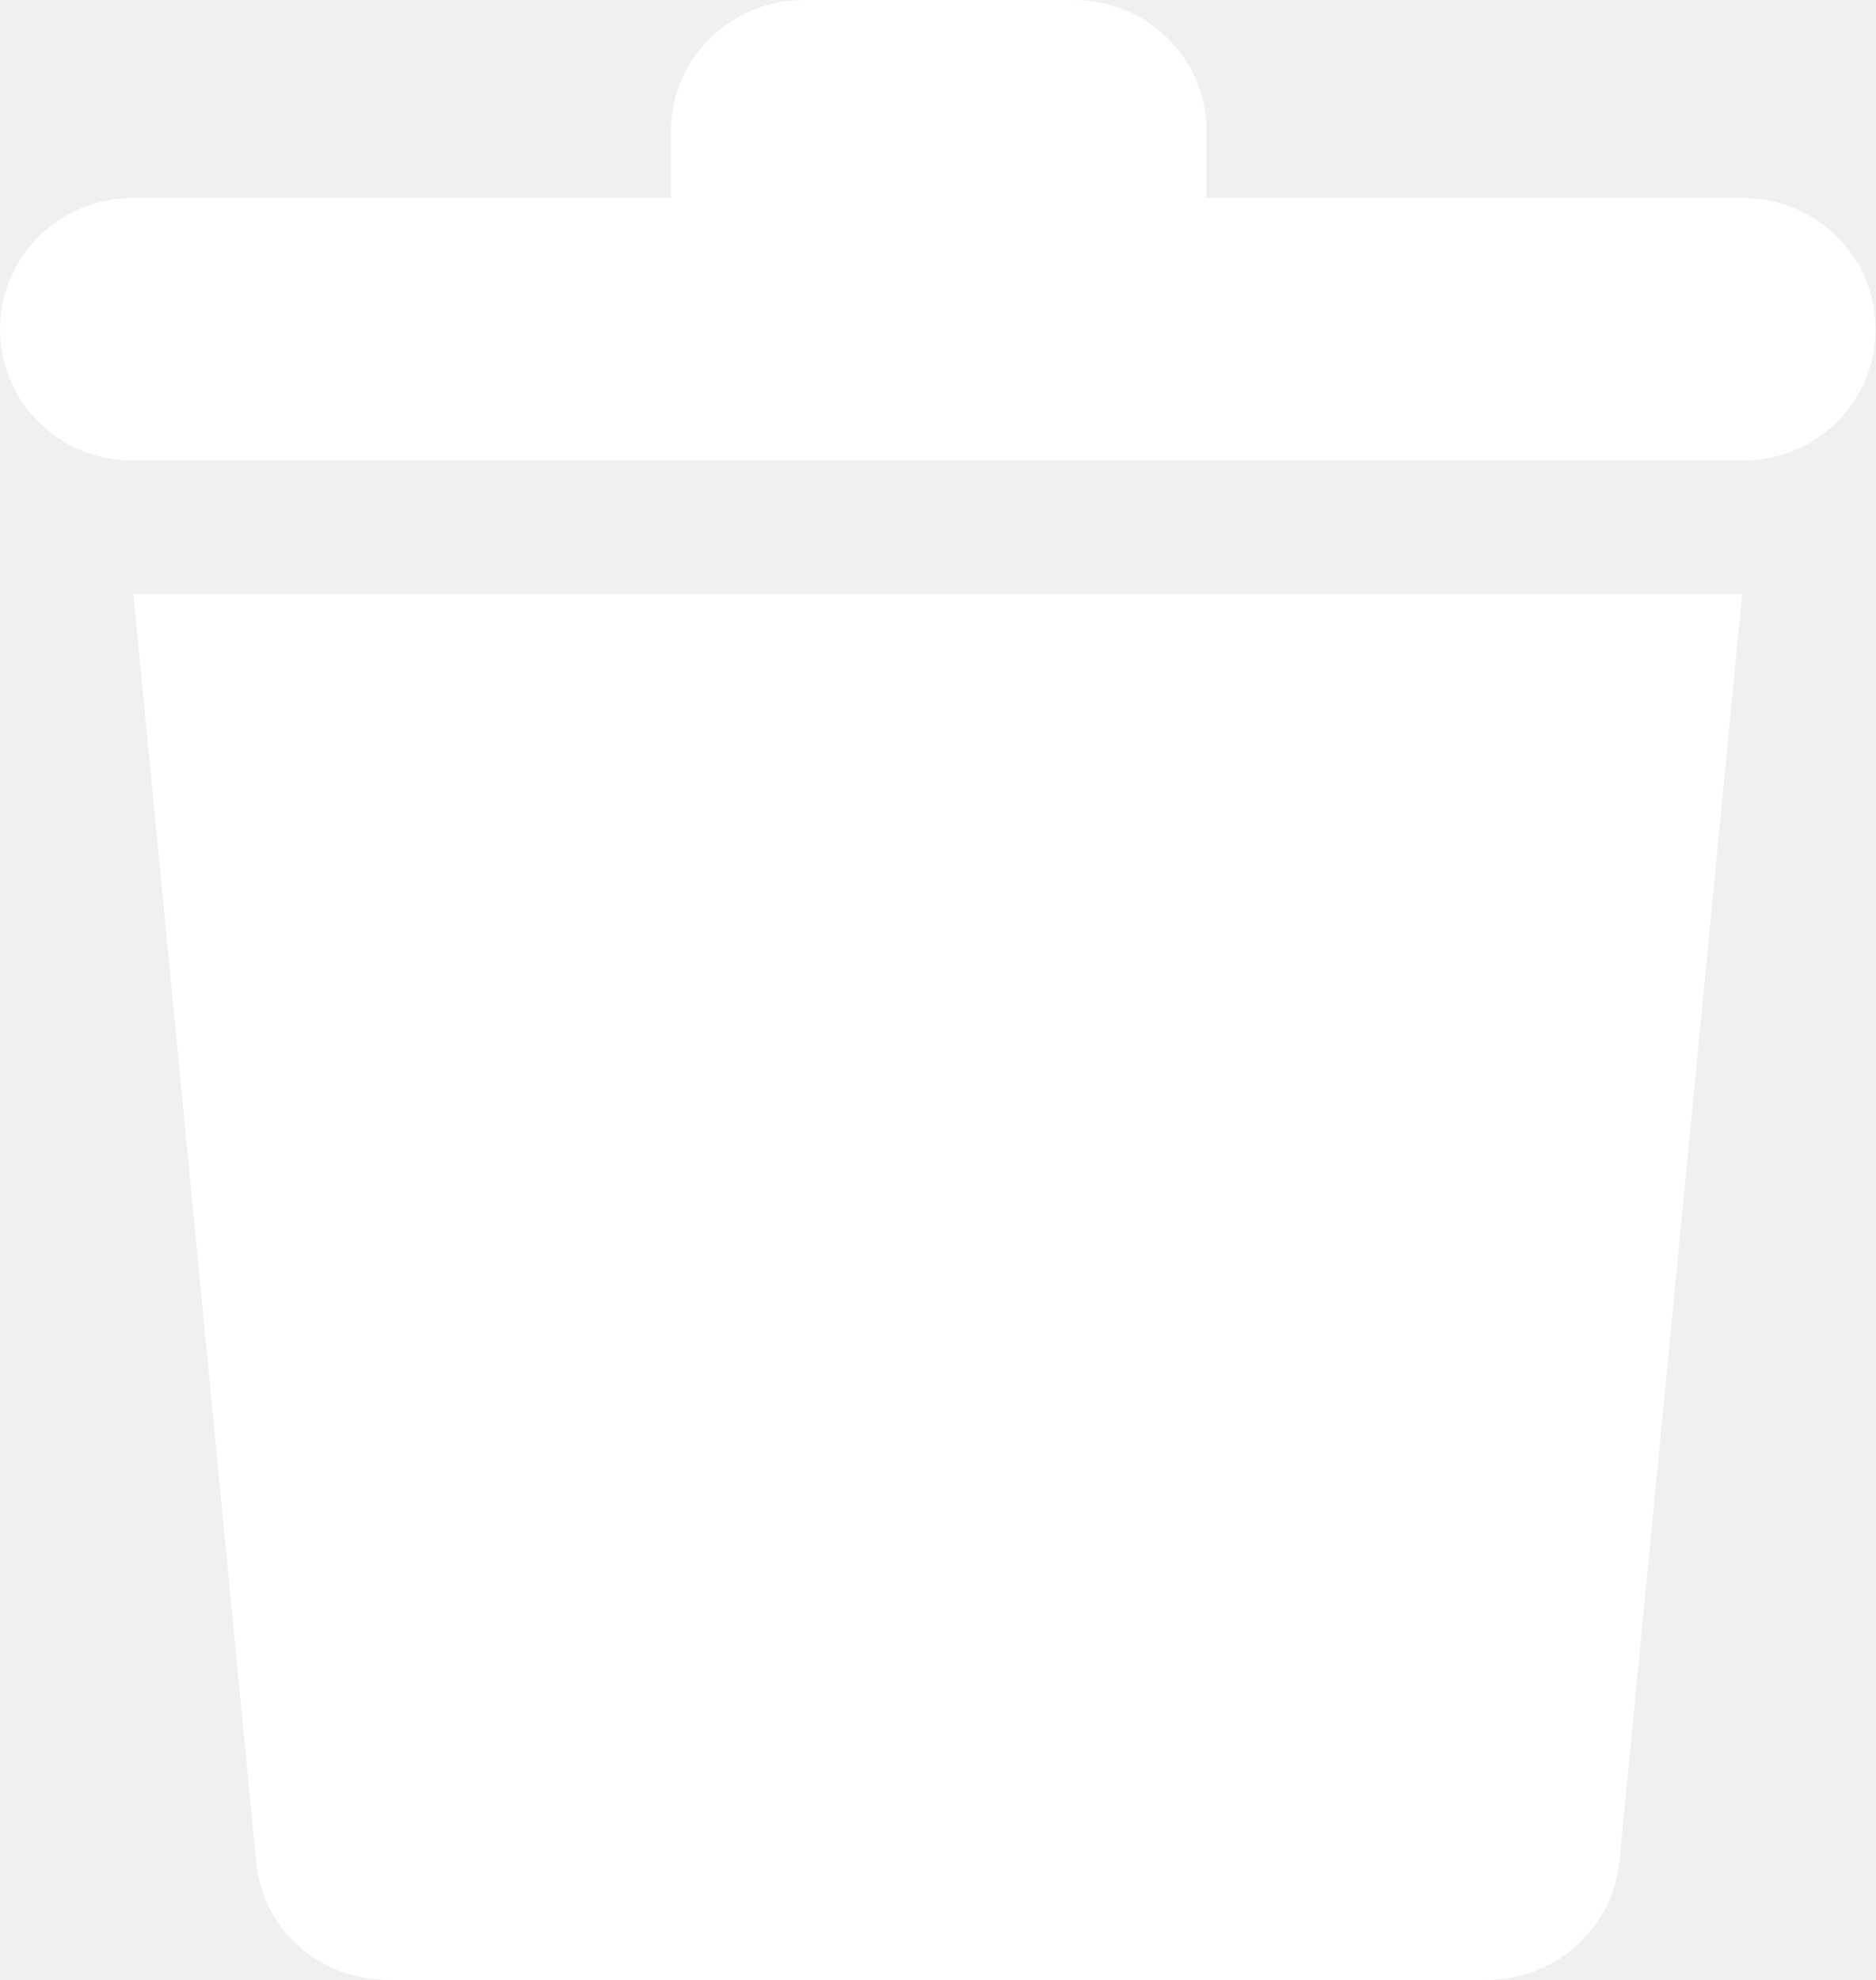
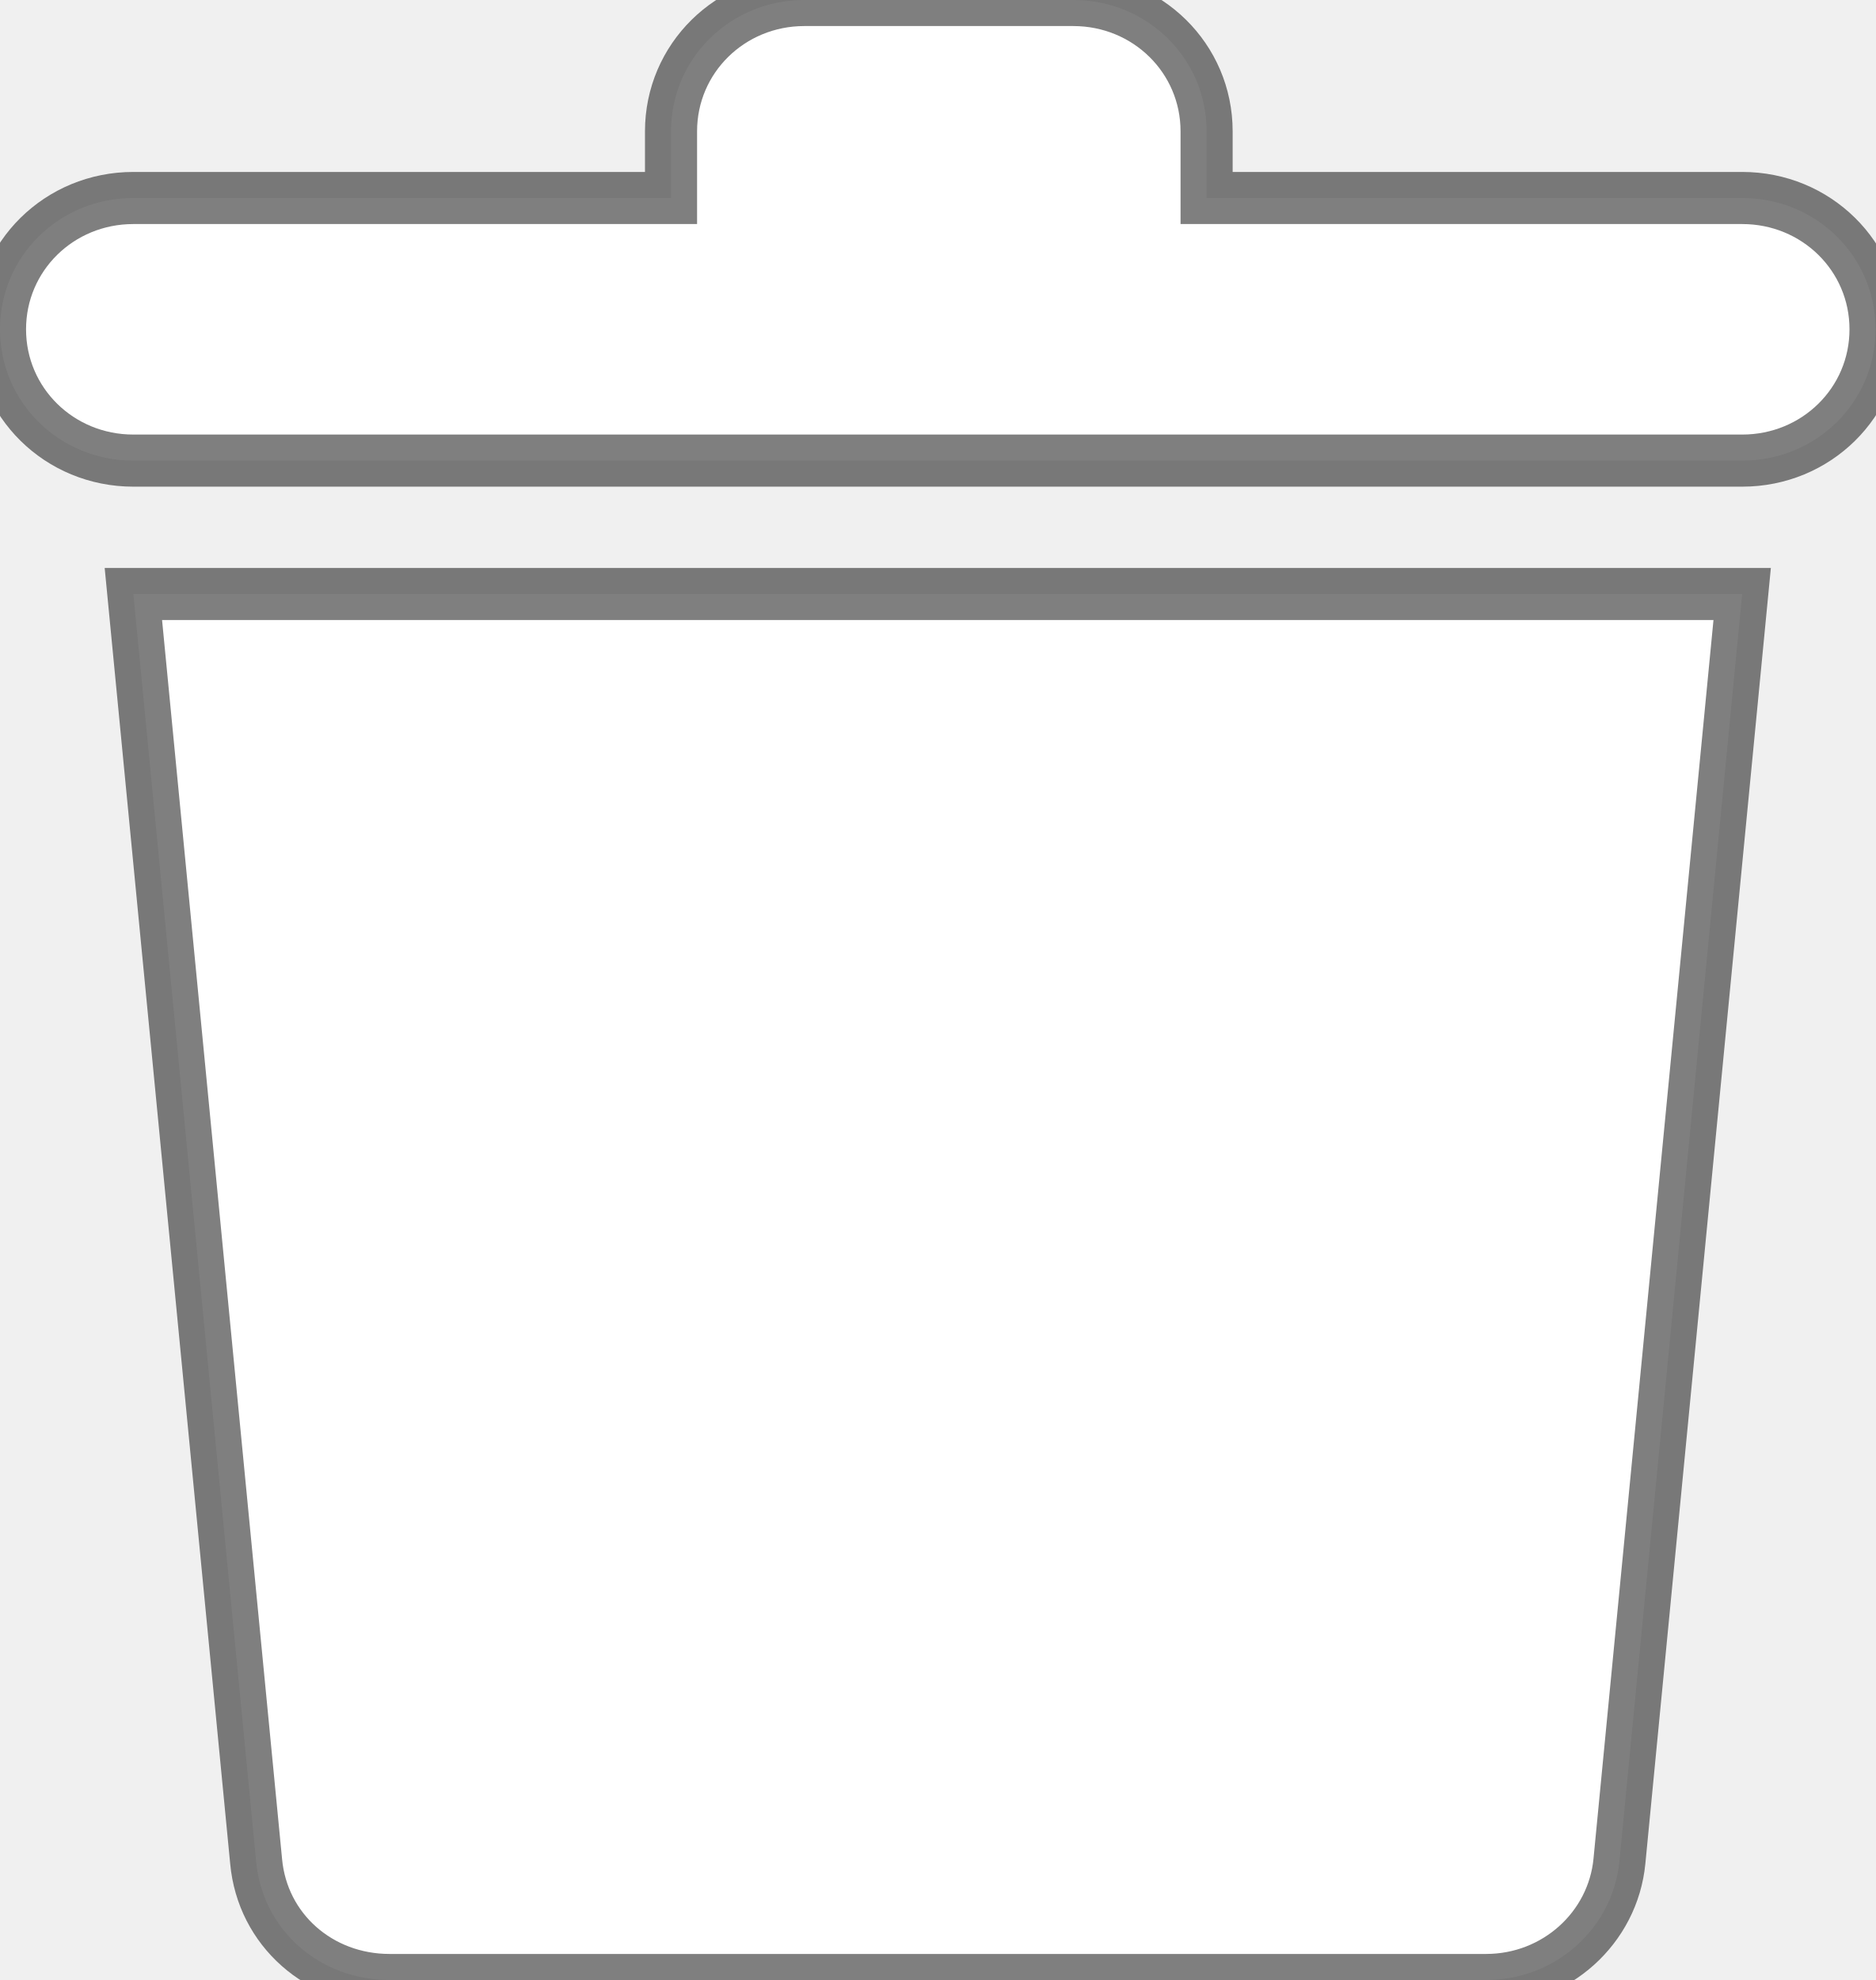
<svg xmlns="http://www.w3.org/2000/svg" viewBox="0 0 18 19">
-   <path fill="#fff" d="M2.458 17.86c.06.66.61 1.14 1.28 1.14h10.524c.67 0 1.218-.5 1.28-1.14L16.72 5.7H1.28l1.178 12.16ZM16.72 1.9h-5.14v-.64c0-.7-.569-1.26-1.28-1.26H7.72C7.01 0 6.44.56 6.44 1.26v.64H1.28C.569 1.9 0 2.46 0 3.16s.569 1.26 1.28 1.26h15.44c.711 0 1.28-.56 1.28-1.26s-.569-1.26-1.28-1.26Z" />
+   <path stroke="#000" stroke-opacity="0.5" stroke-width="0.5" fill="#fff" d="M2.458 17.86c.06.66.61 1.14 1.28 1.14h10.524c.67 0 1.218-.5 1.28-1.14L16.72 5.7H1.28l1.178 12.16ZM16.72 1.9h-5.14v-.64c0-.7-.569-1.26-1.28-1.26H7.72C7.01 0 6.44.56 6.44 1.26v.64H1.28C.569 1.9 0 2.46 0 3.16s.569 1.26 1.28 1.26h15.44c.711 0 1.28-.56 1.28-1.26s-.569-1.26-1.28-1.26Z" />
</svg>
